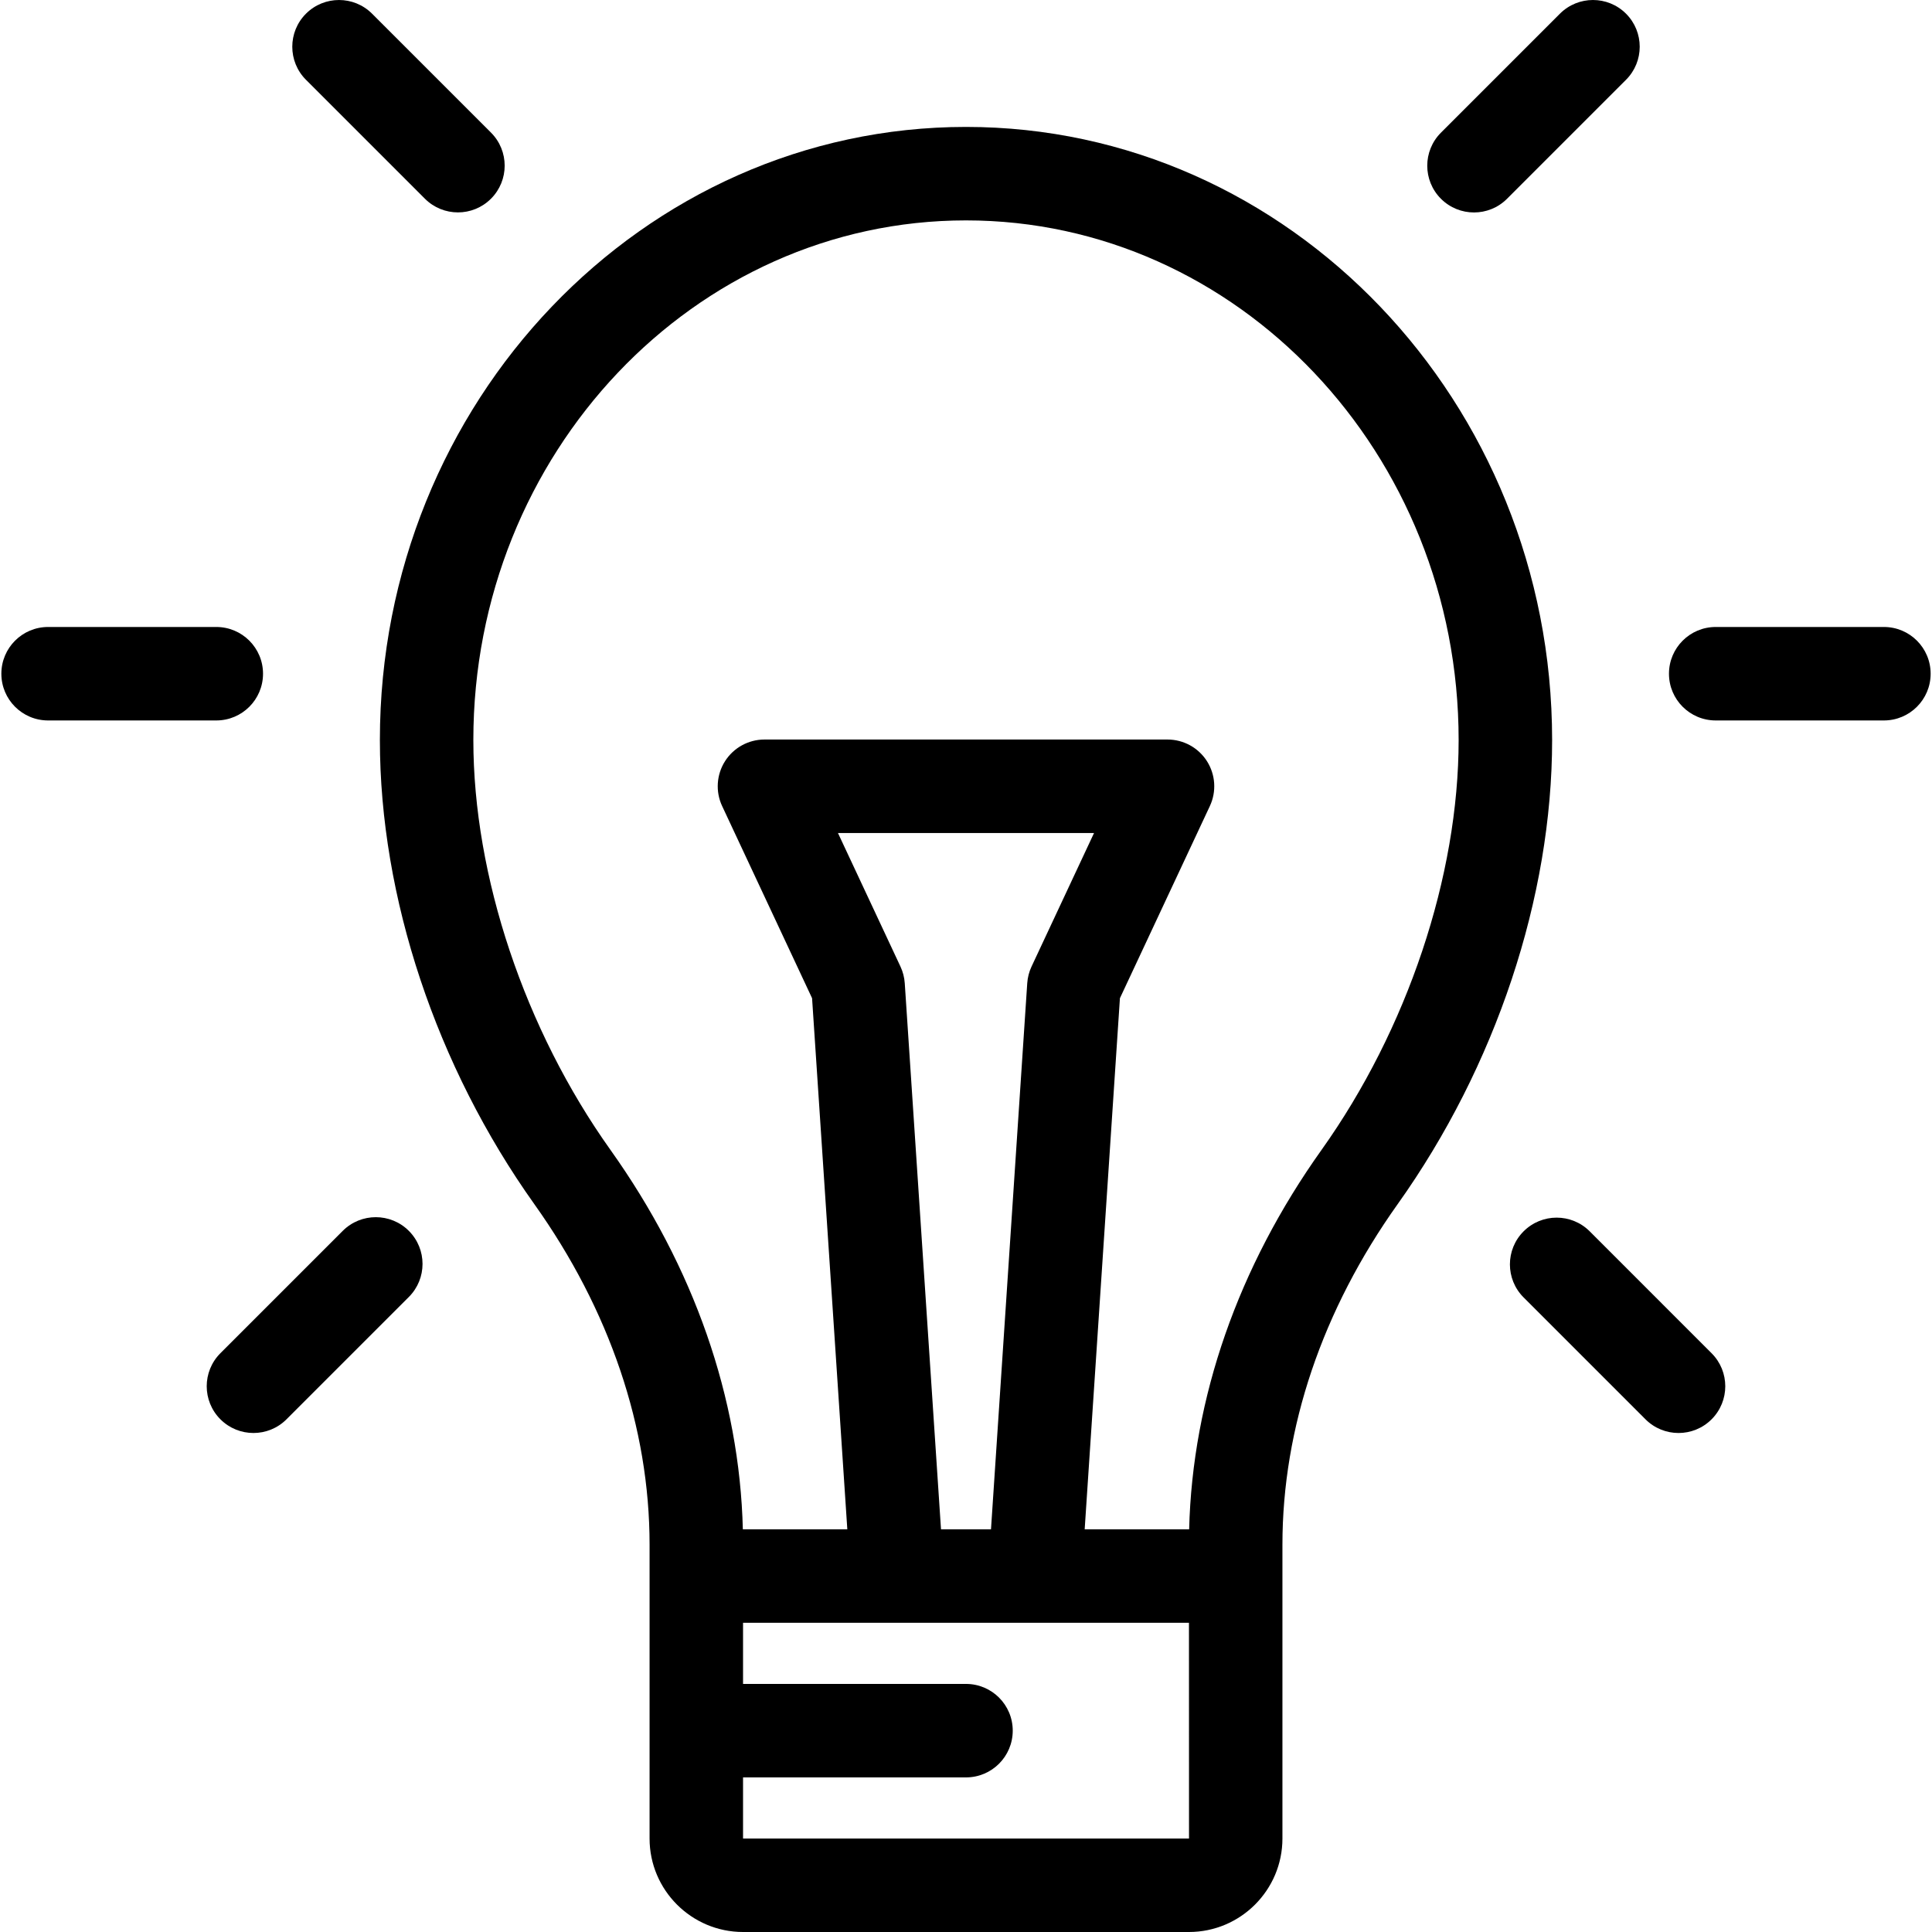
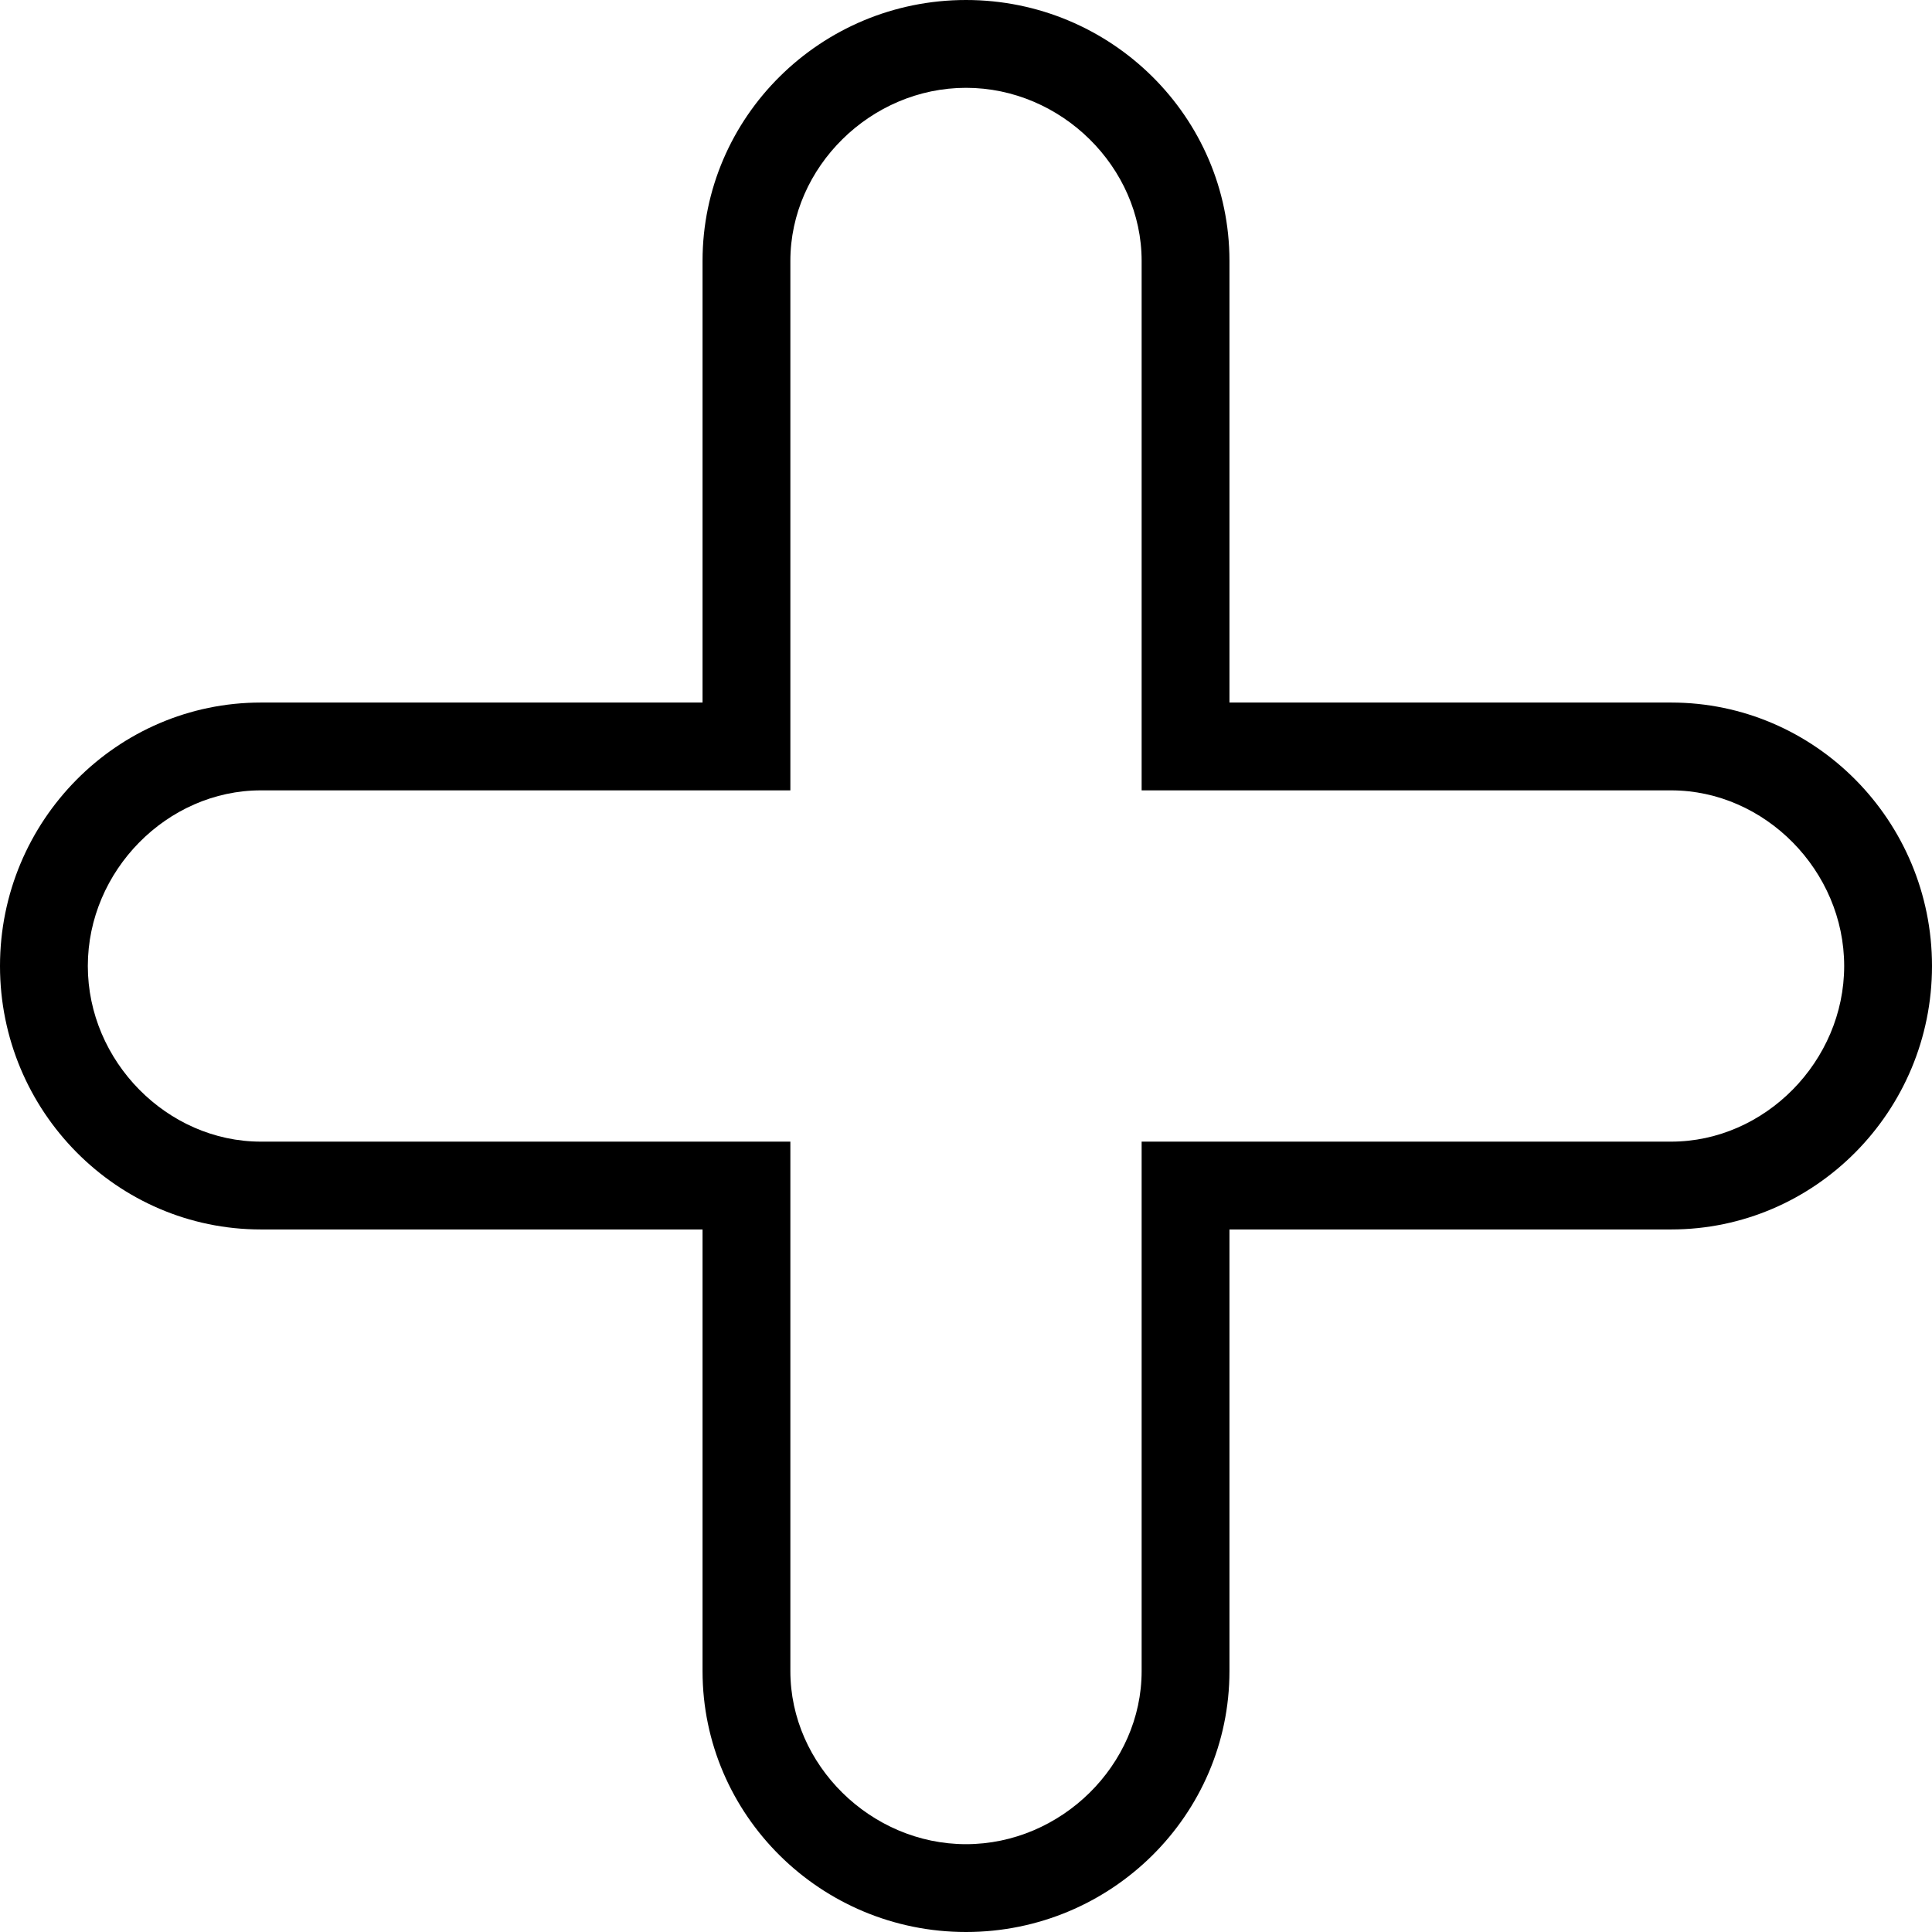
- <svg xmlns="http://www.w3.org/2000/svg" version="1.1" id="Layer_1" x="0px" y="0px" viewBox="0 0 511.997 511.997" style="enable-background:new 0 0 511.997 511.997;" xml:space="preserve">
-   <g>
-     <g>
-       <path d="M57.318,166.155H12.746c-6.841,0-12.386,5.545-12.386,12.386s5.545,12.386,12.386,12.386h44.571    c6.842,0,12.387-5.545,12.387-12.386S64.159,166.155,57.318,166.155z" />
-     </g>
-   </g>
-   <g>
-     <g>
-       <path d="M499.251,166.155h-44.572c-6.84,0-12.386,5.545-12.386,12.386s5.546,12.386,12.386,12.386h44.572    c6.84,0,12.386-5.545,12.386-12.386S506.091,166.155,499.251,166.155z" />
-     </g>
-   </g>
-   <g>
-     <g>
-       <path d="M108.347,326.191c-4.837-4.837-12.679-4.837-17.517,0l-32.42,32.42c-4.837,4.837-4.837,12.679,0,17.517    c2.419,2.419,5.589,3.628,8.758,3.628s6.34-1.209,8.758-3.628l32.421-32.42C113.184,338.872,113.184,331.029,108.347,326.191z" />
-     </g>
-   </g>
-   <g>
-     <g>
-       <path d="M430.912,3.628c-4.838-4.837-12.678-4.837-17.517,0L381.863,35.16c-4.837,4.837-4.837,12.68,0,17.516    c2.42,2.417,5.59,3.627,8.759,3.627c3.171,0,6.339-1.21,8.758-3.628l31.531-31.531C435.748,16.307,435.748,8.464,430.912,3.628z" />
-     </g>
-   </g>
-   <g>
-     <g>
-       <path d="M130.117,35.142L98.602,3.628c-4.837-4.835-12.68-4.835-17.517,0c-4.837,4.837-4.837,12.68,0,17.517L112.6,52.66    c2.419,2.418,5.589,3.628,8.758,3.628s6.34-1.21,8.758-3.628C134.953,47.823,134.953,39.98,130.117,35.142z" />
-     </g>
-   </g>
-   <g>
-     <g>
-       <path d="M453.585,358.615l-32.3-32.303c-4.838-4.837-12.678-4.837-17.517,0.001c-4.837,4.837-4.837,12.68,0,17.516l32.301,32.301    c2.419,2.419,5.589,3.628,8.758,3.628c3.171,0,6.339-1.21,8.758-3.628C458.422,371.294,458.422,363.451,453.585,358.615z" />
-     </g>
-   </g>
-   <g>
-     <g>
-       <path d="M255.999,33.636c-85.648,0-155.327,72.885-155.327,162.474c0,41.65,14.919,86.482,40.933,123    c19.979,28.045,30.538,59.249,30.538,90.24v77.875c0,13.659,11.113,24.772,24.772,24.772h118.169    c13.659,0,24.772-11.113,24.772-24.772V409.35c0-30.99,10.559-62.195,30.536-90.24c26.014-36.517,40.934-81.35,40.934-123    C411.324,106.521,341.645,33.636,255.999,33.636z M315.082,487.227H196.913v-16.201h59.085c6.841,0,12.387-5.545,12.387-12.386    s-5.546-12.386-12.387-12.386h-59.085v-16.2h118.172l0.014,57.171C315.098,487.227,315.093,487.227,315.082,487.227z     M238.629,256.141l-16.564-35.387h67.866l-16.562,35.387c-0.652,1.393-1.039,2.896-1.142,4.43l-9.605,144.711h-13.247    l-9.605-144.711C239.668,259.037,239.28,257.534,238.629,256.141z M350.215,304.738c-22.123,31.056-34.208,65.733-35.082,100.544    h-27.684l9.341-140.749l23.831-50.915c1.796-3.836,1.507-8.325-0.767-11.899c-2.273-3.573-6.215-5.738-10.451-5.738H202.592    c-4.236,0-8.177,2.165-10.451,5.738c-2.273,3.573-2.563,8.062-0.767,11.898l23.832,50.915l9.341,140.749h-27.686    c-0.874-34.812-12.958-69.488-35.082-100.544c-22.754-31.942-36.338-72.551-36.338-108.628    c0-75.93,58.567-137.702,130.555-137.702s130.555,61.772,130.555,137.702C386.553,232.188,372.969,272.797,350.215,304.738z" />
-     </g>
-   </g>
+ <svg xmlns="http://www.w3.org/2000/svg" version="1.1" id="Capa_1" x="0px" y="0px" viewBox="0 0 44 44" style="enable-background:new 0 0 44 44;" xml:space="preserve">
+   <path d="M22,44c-3.309,0-6-2.665-6-5.941V28H5.941C2.665,28,0,25.309,0,22s2.665-6,5.941-6H16V5.941C16,2.665,18.691,0,22,0  s6,2.665,6,5.941V16h10.059C41.335,16,44,18.691,44,22s-2.665,6-5.941,6H28v10.059C28,41.335,25.309,44,22,44z M5.941,18  C3.805,18,2,19.832,2,22s1.805,4,3.941,4H18v12.059C18,40.195,19.832,42,22,42s4-1.805,4-3.941V26h12.059C40.195,26,42,24.168,42,22  s-1.805-4-3.941-4H26V5.941C26,3.805,24.168,2,22,2s-4,1.805-4,3.941V18H5.941z" />
  <g>
</g>
  <g>
</g>
  <g>
</g>
  <g>
</g>
  <g>
</g>
  <g>
</g>
  <g>
</g>
  <g>
</g>
  <g>
</g>
  <g>
</g>
  <g>
</g>
  <g>
</g>
  <g>
</g>
  <g>
</g>
  <g>
</g>
</svg>
